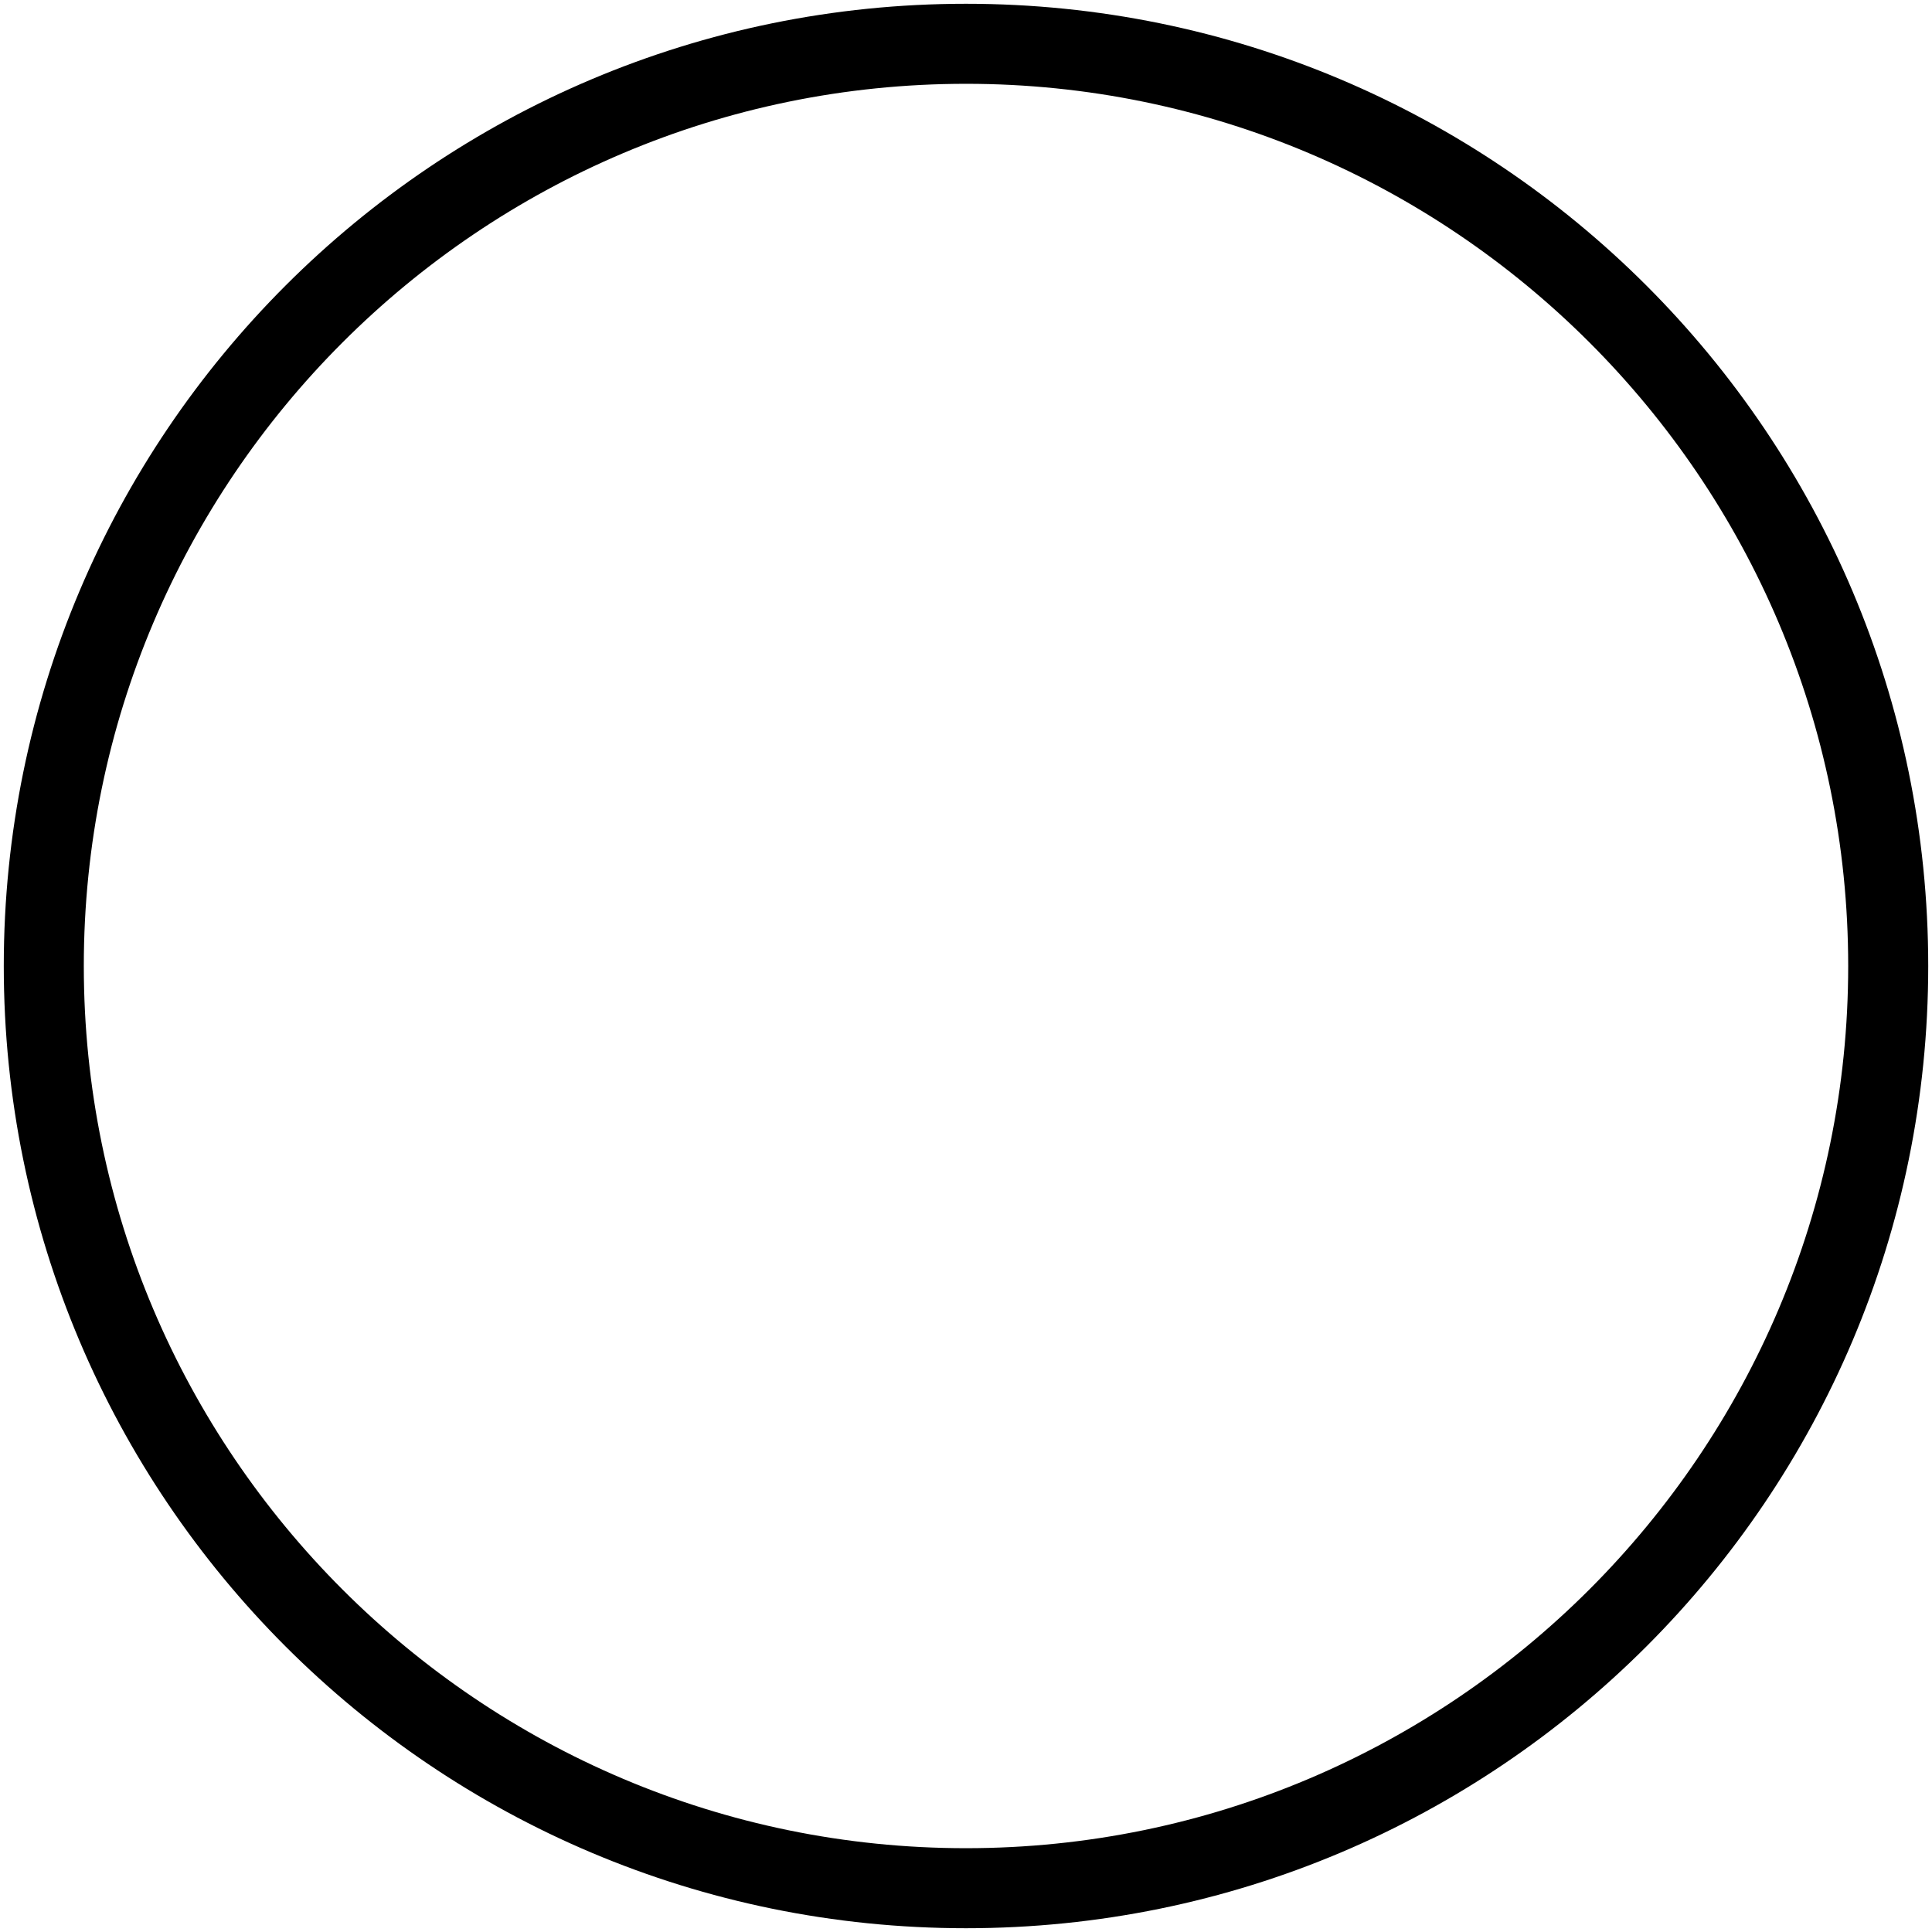
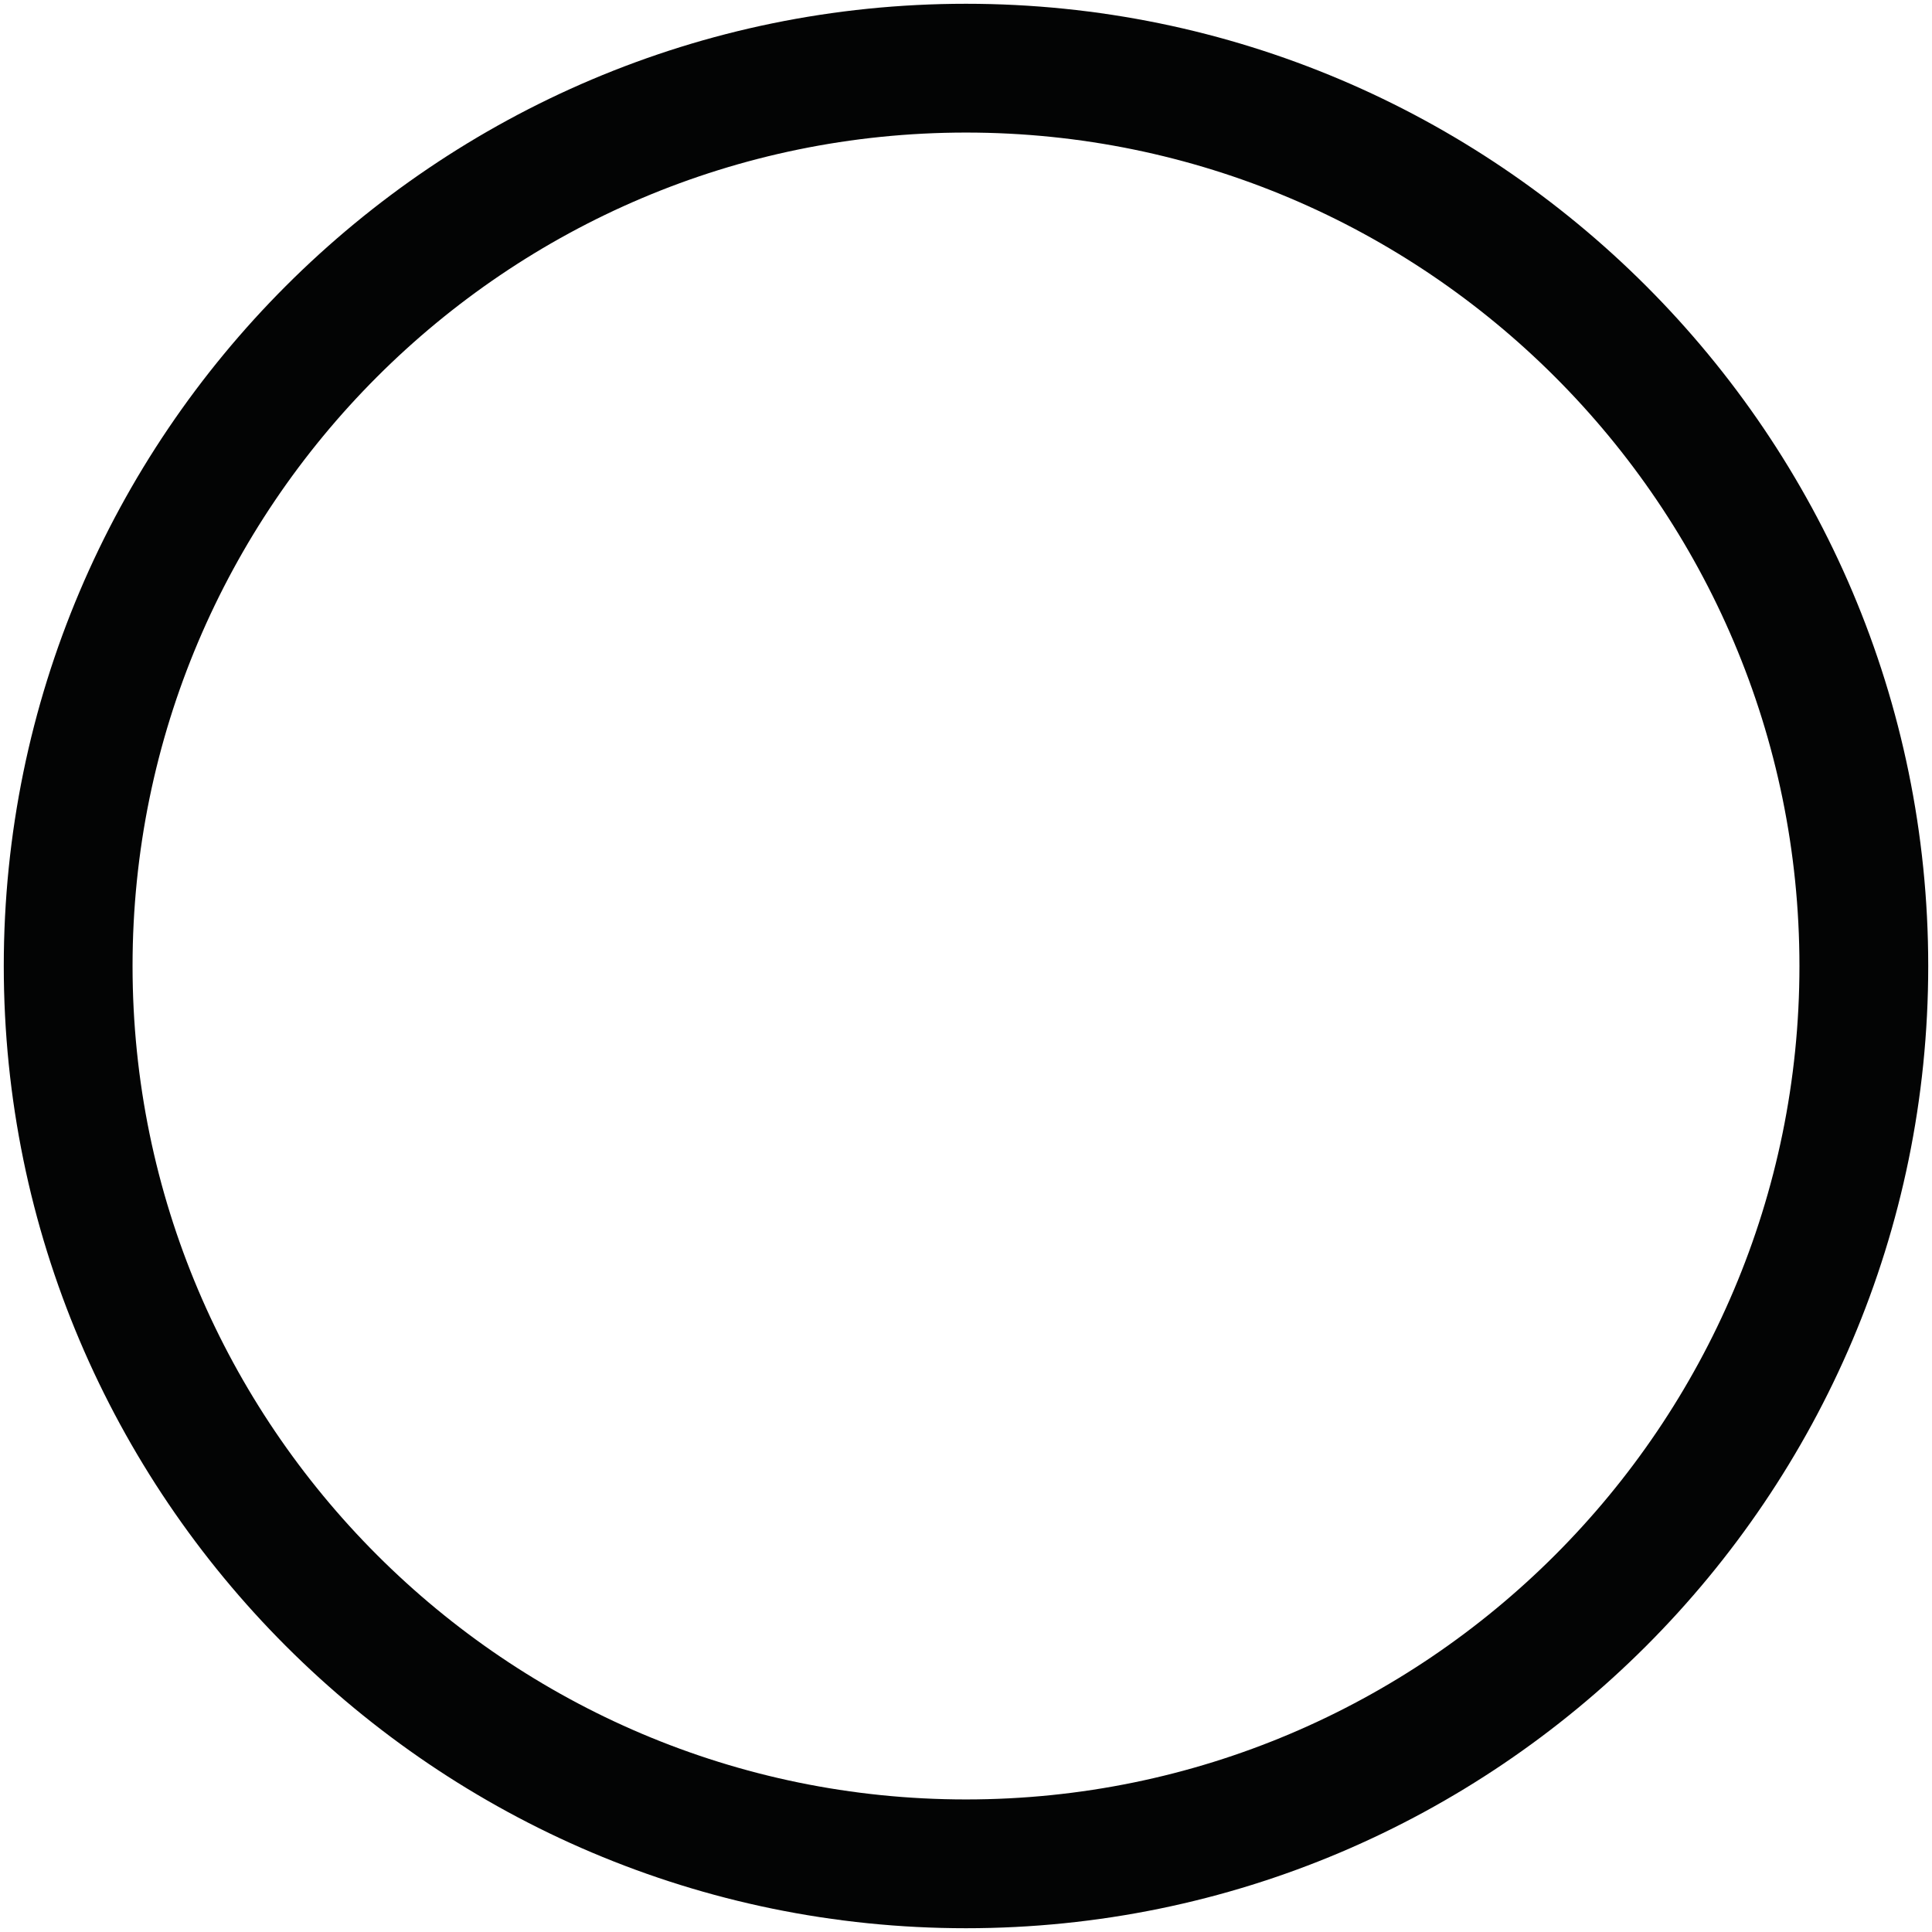
<svg xmlns="http://www.w3.org/2000/svg" viewBox="0 0 512 512" fill-rule="evenodd" clip-rule="evenodd" stroke-linejoin="round" stroke-miterlimit="1.414">
-   <path d="M256 1C115.137 1 1 115.137 1 256s114.137 255 255 255 255-114.137 255-255S396.863 1 256 1zm0 488.79C127.15 489.79 22.21 384.97 22.21 256 22.21 127.15 127.03 22.21 256 22.21c128.85 0 233.79 104.82 233.79 233.79 0 128.85-104.94 233.79-233.79 233.79z" fill-rule="nonzero" />
+   <path d="M256 1C115.393 1 1 115.394 1 256s114.393 255 255 255 255-114.393 255-255S396.607 1 256 1zm0 34.13c121.73 0 220.87 99.026 220.87 220.87 0 121.73-99.026 220.87-220.87 220.87-121.73 0-220.872-99.14-220.872-220.87S134.156 35.13 256 35.13z" fill="#030404" fill-rule="nonzero" />
</svg>
